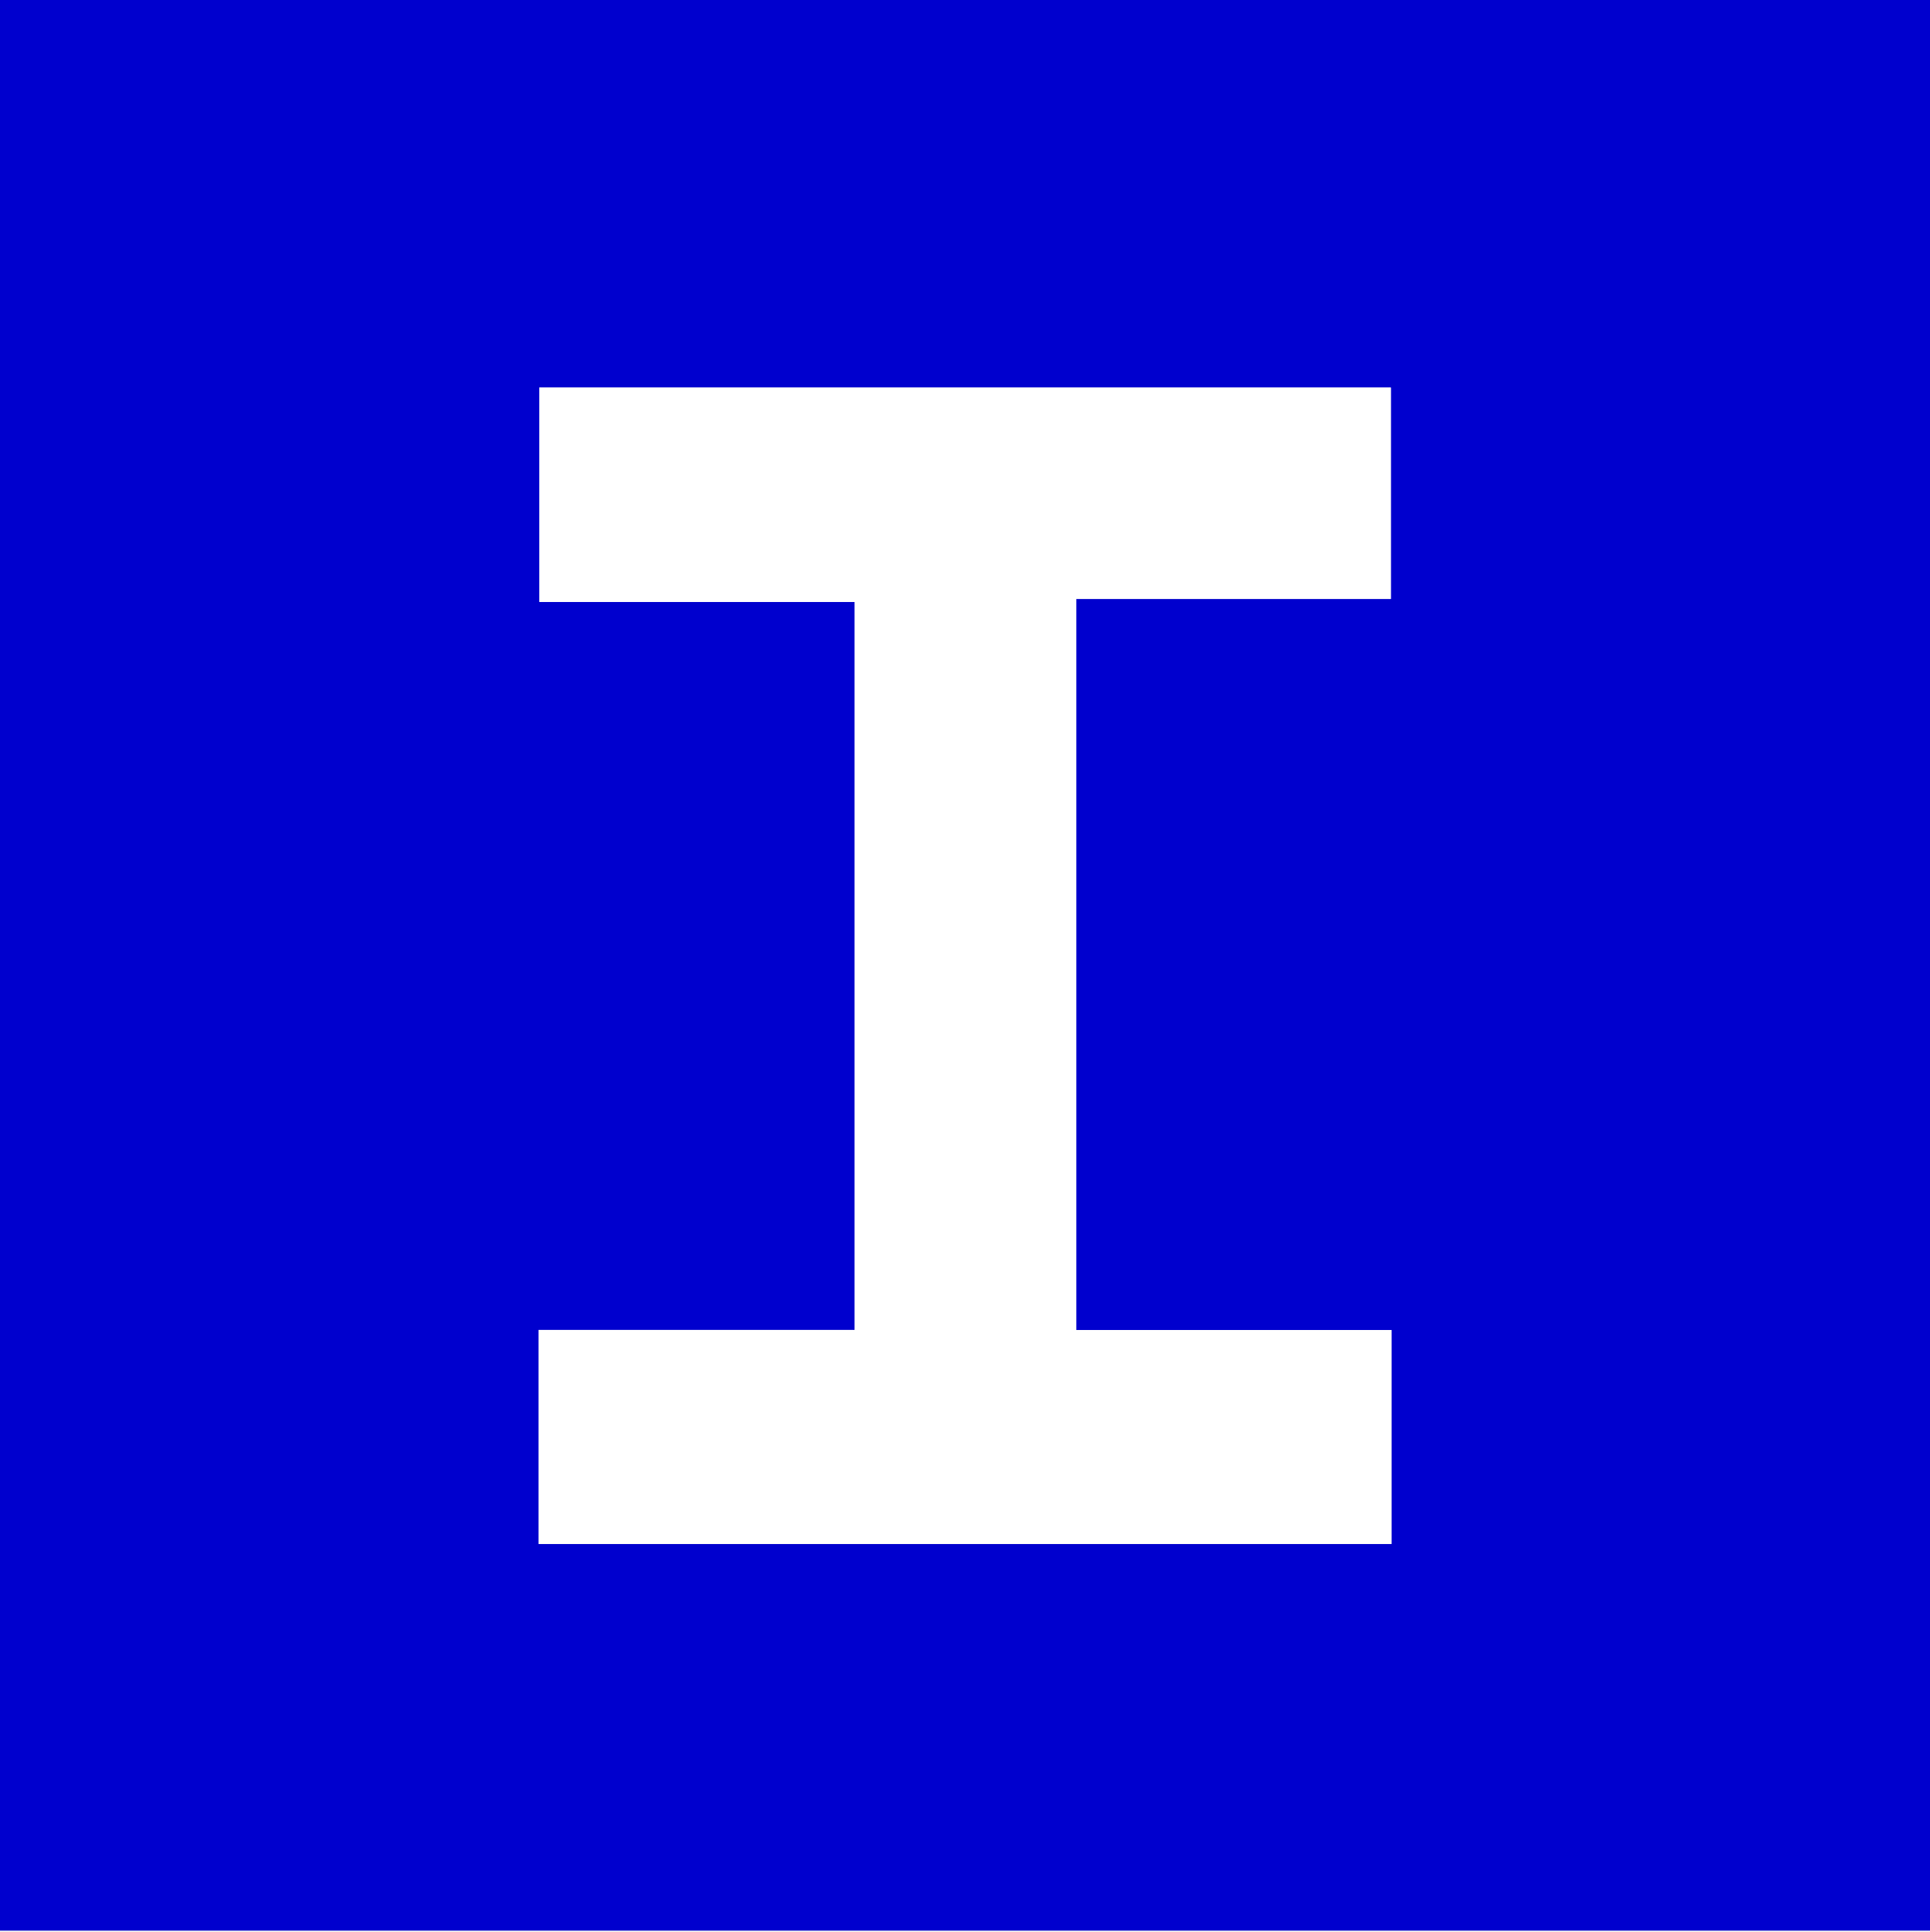
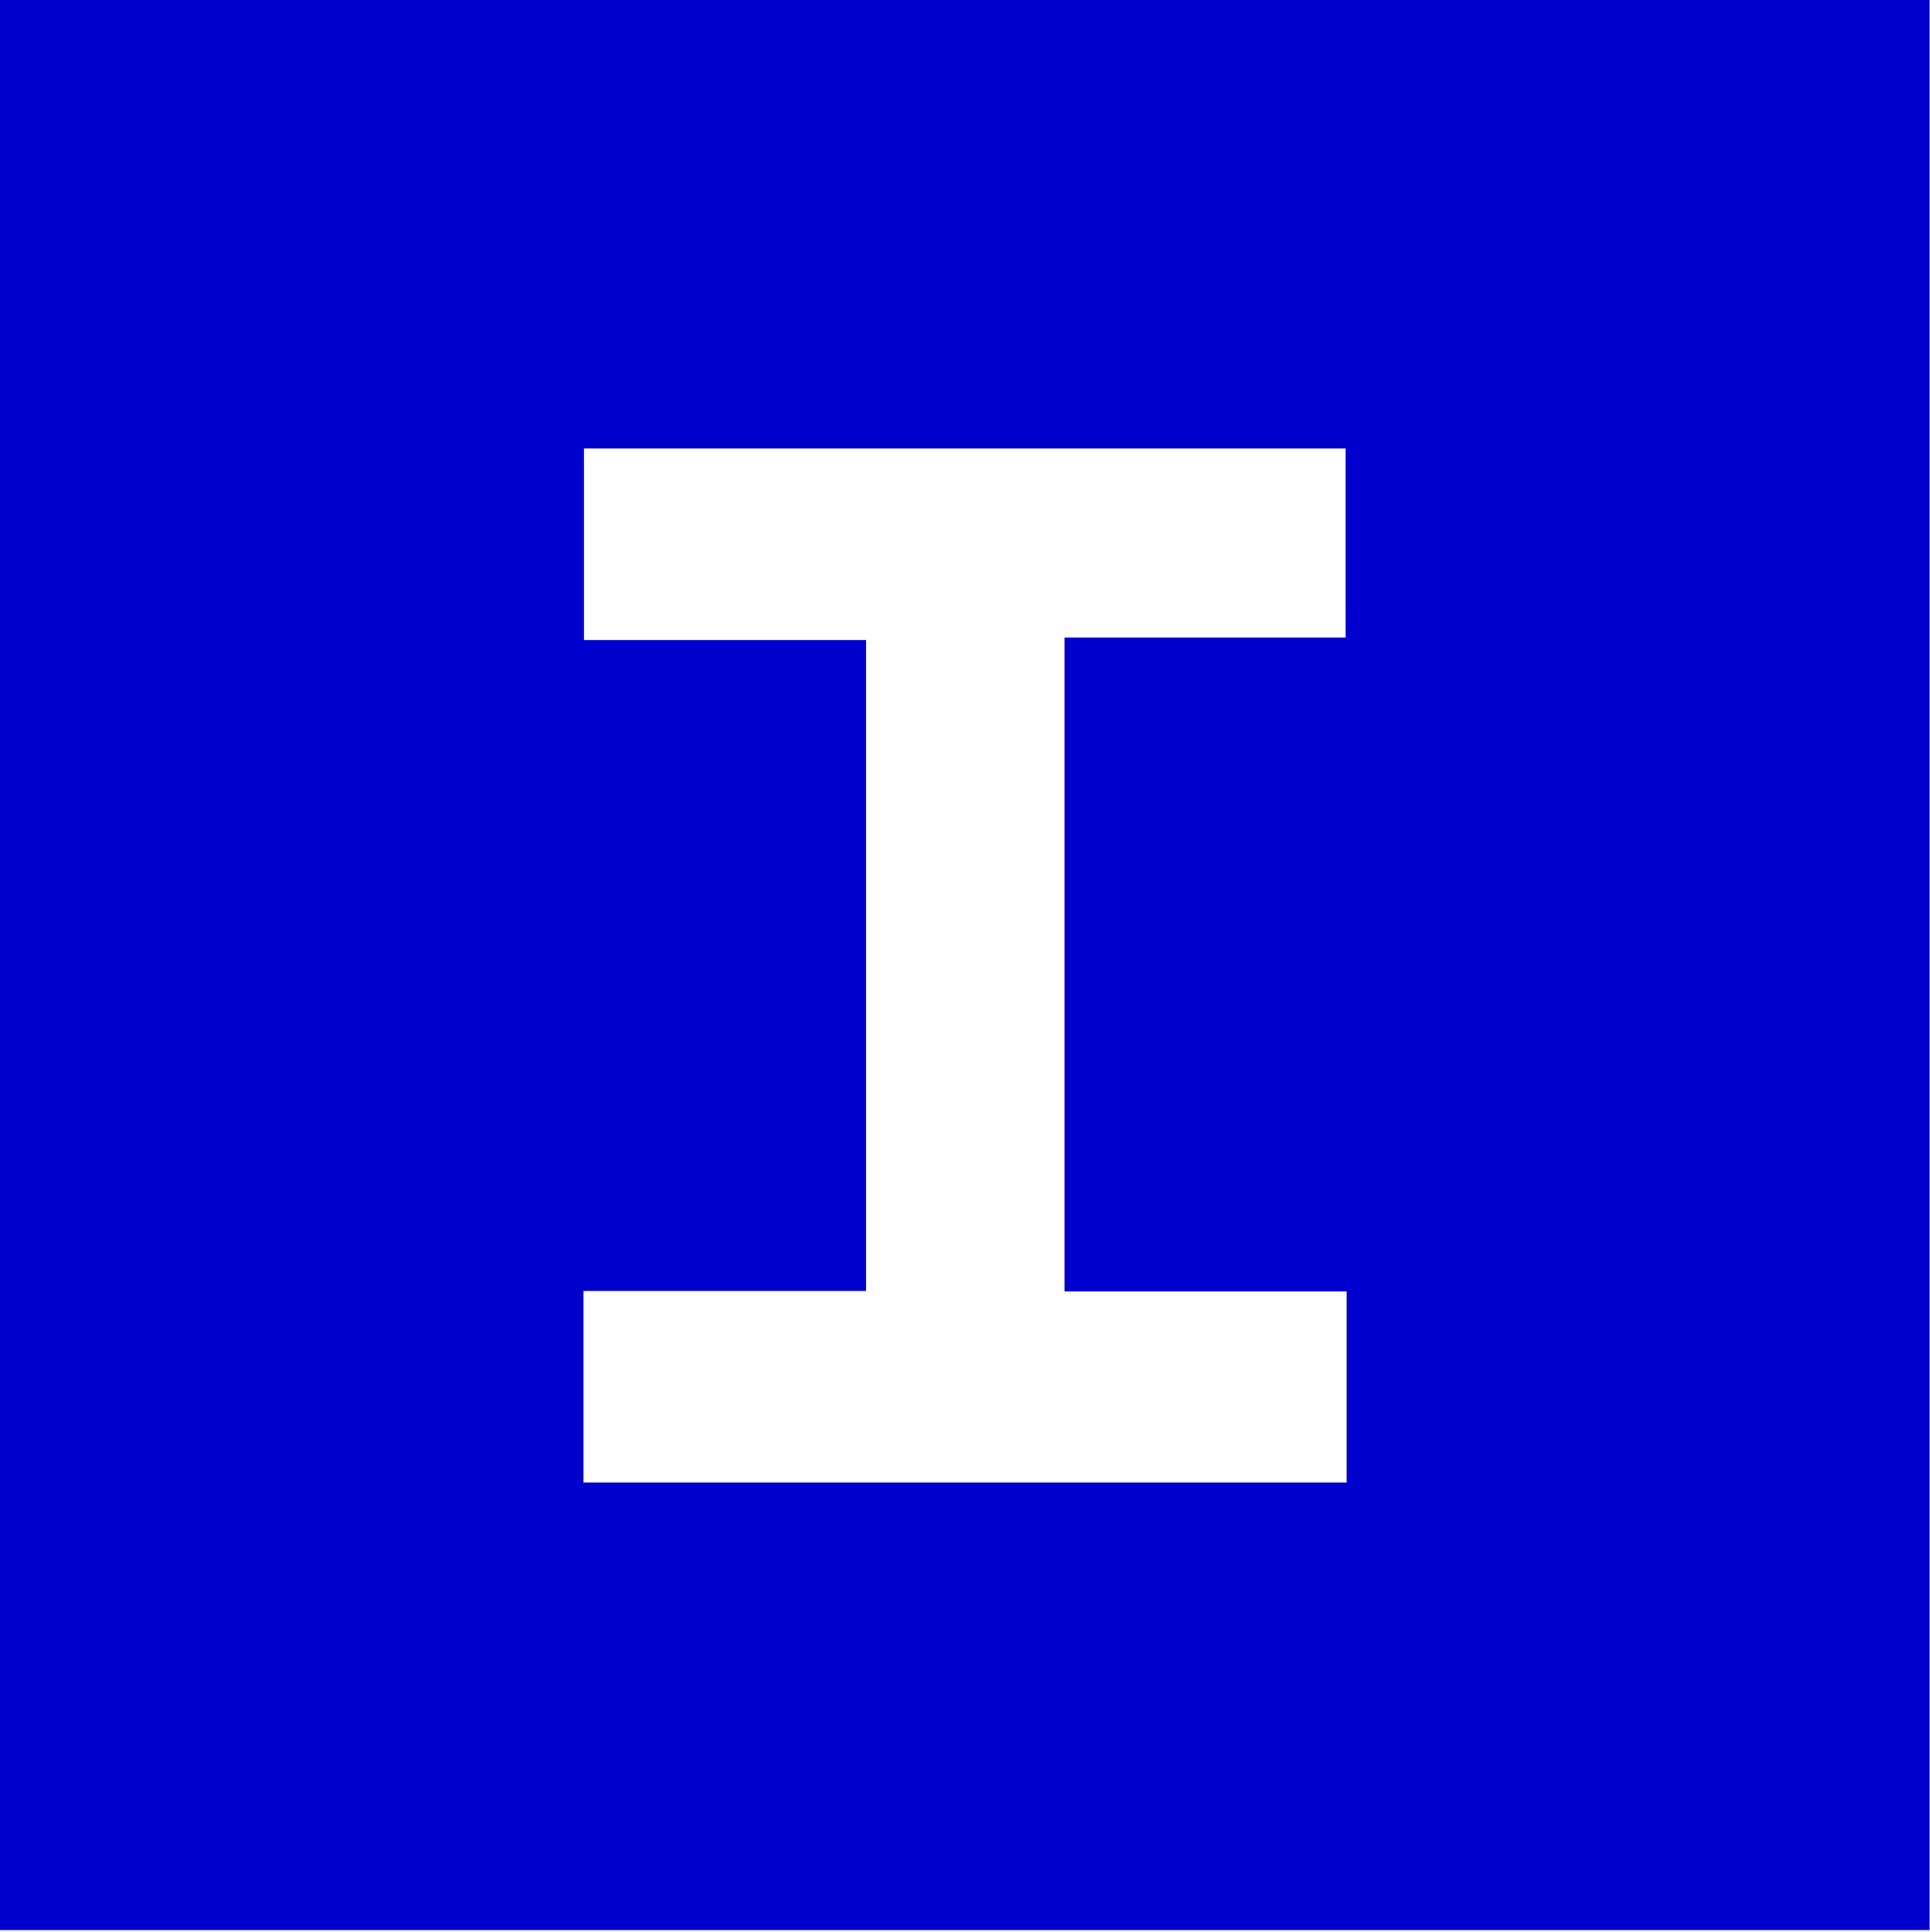
- <svg xmlns="http://www.w3.org/2000/svg" version="1.1" id="Layer_1" x="0px" y="0px" viewBox="0 0 389.89 390.28" style="enable-background:new 0 0 389.89 390.28;" xml:space="preserve">
+ <svg xmlns="http://www.w3.org/2000/svg" version="1.1" id="Layer_1" x="0px" y="0px" viewBox="0 0 389.9 390.3" style="enable-background:new 0 0 389.9 390.3;" xml:space="preserve">
  <style type="text/css">
	.st0{fill:#0000CE;}
	.st1{fill:#FFFFFF;}
</style>
-   <g>
-     <g>
-       <path class="st0" d="M390,390c-130,0-260,0-390,0C0,260,0,130,0,0c130,0,260,0,390,0C390,130,390,260,390,390z M108.82,311.89    c57.61,0,114.72,0,172.36,0c0-14.31,0-28.29,0-43.21c-21.54,0-42.48,0-63.7,0c0-49.53,0-98.13,0-147.68c21.49,0,42.41,0,63.56,0    c0-14.88,0-28.79,0-42.71c-57.82,0-114.87,0-172.06,0c0,14.47,0,28.42,0,43.32c21.7,0,42.63,0,63.69,0c0,49.35,0,97.74,0,147.05    c-21.35,0-42.29,0-63.84,0C108.82,283.57,108.82,297.56,108.82,311.89z" />
-       <path class="st1" d="M108.82,311.89c0-14.33,0-28.31,0-43.23c21.55,0,42.49,0,63.84,0c0-49.32,0-97.7,0-147.05    c-21.06,0-41.99,0-63.69,0c0-14.9,0-28.84,0-43.32c57.19,0,114.24,0,172.06,0c0,13.92,0,27.83,0,42.71c-21.15,0-42.07,0-63.56,0    c0,49.55,0,98.15,0,147.68c21.22,0,42.16,0,63.7,0c0,14.91,0,28.89,0,43.21C223.54,311.89,166.44,311.89,108.82,311.89z" />
-     </g>
-   </g>
+   <rect y="0" class="st0" width="389.9" height="389.9" />
+   <path class="st1" d="M117.9,299.5c0-12.8,0-25.3,0-38.7c19.3,0,38,0,57.1,0c0-44.1,0-87.4,0-131.5c-18.8,0-37.6,0-57,0  c0-13.3,0-25.8,0-38.7c51.1,0,102.2,0,153.9,0c0,12.4,0,24.9,0,38.2c-18.9,0-37.6,0-56.8,0c0,44.3,0,87.8,0,132.1c19,0,37.7,0,57,0  c0,13.3,0,25.8,0,38.6C220.5,299.5,169.5,299.5,117.9,299.5z" />
</svg>
